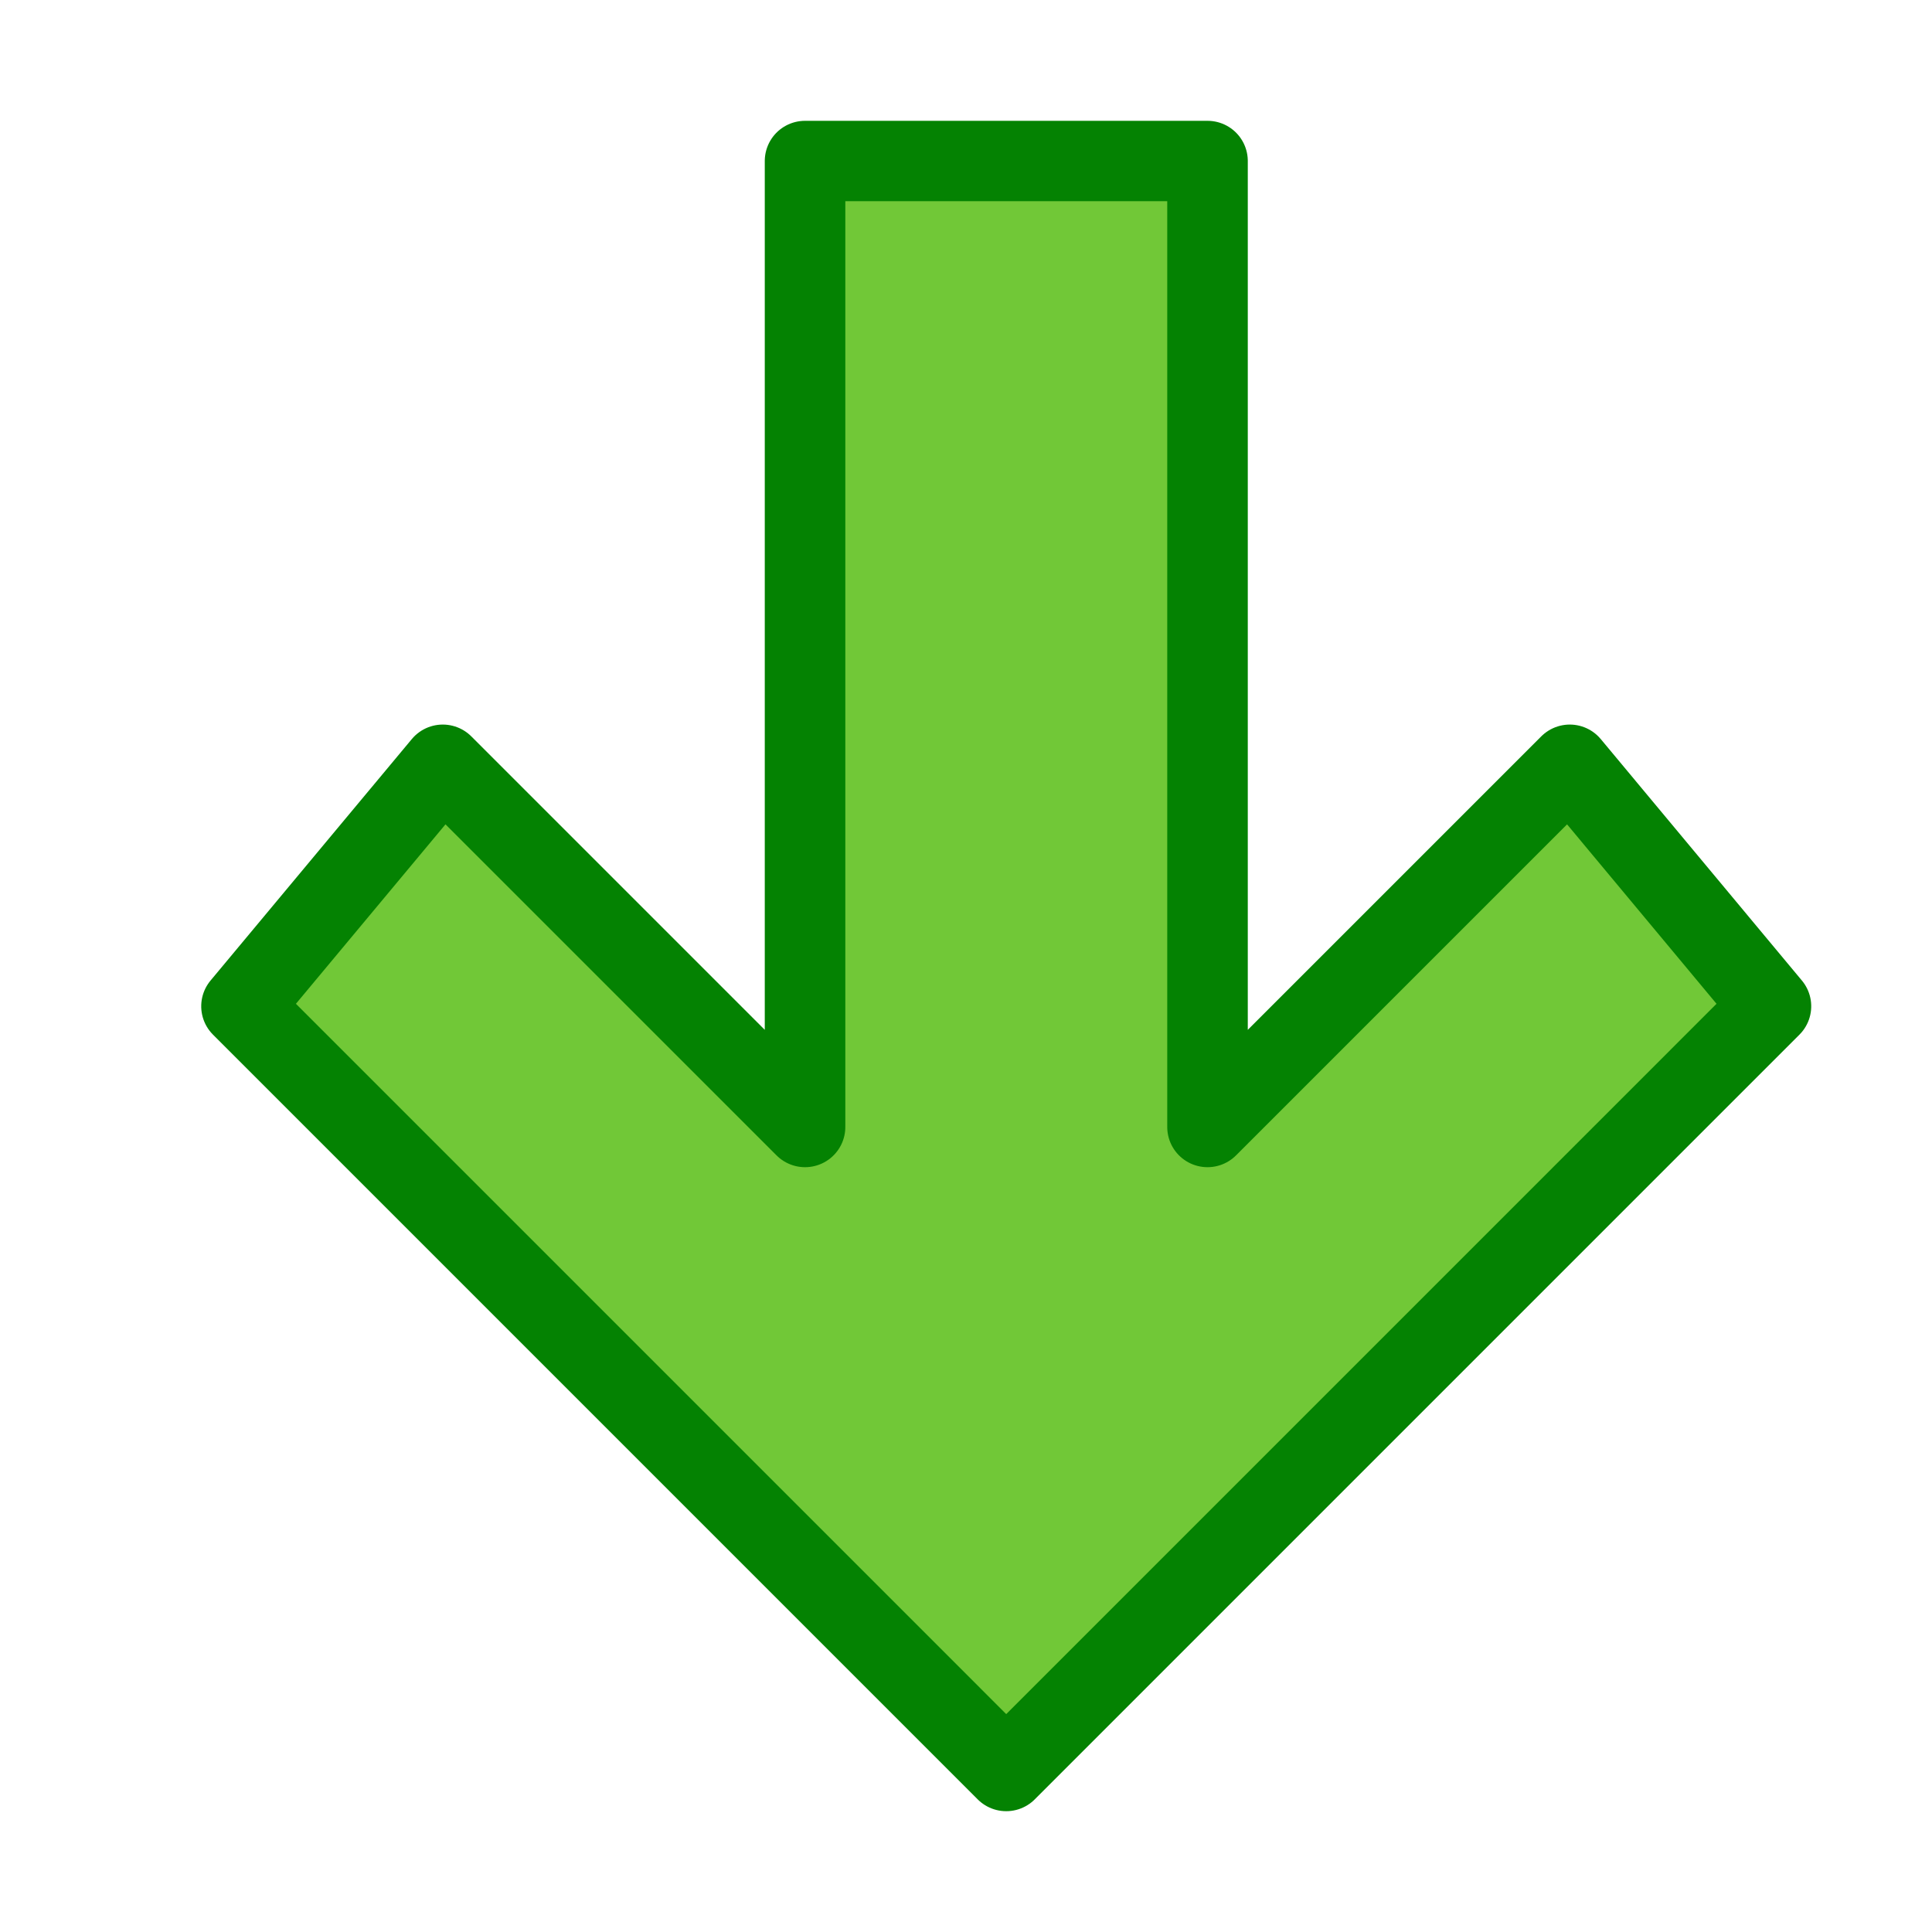
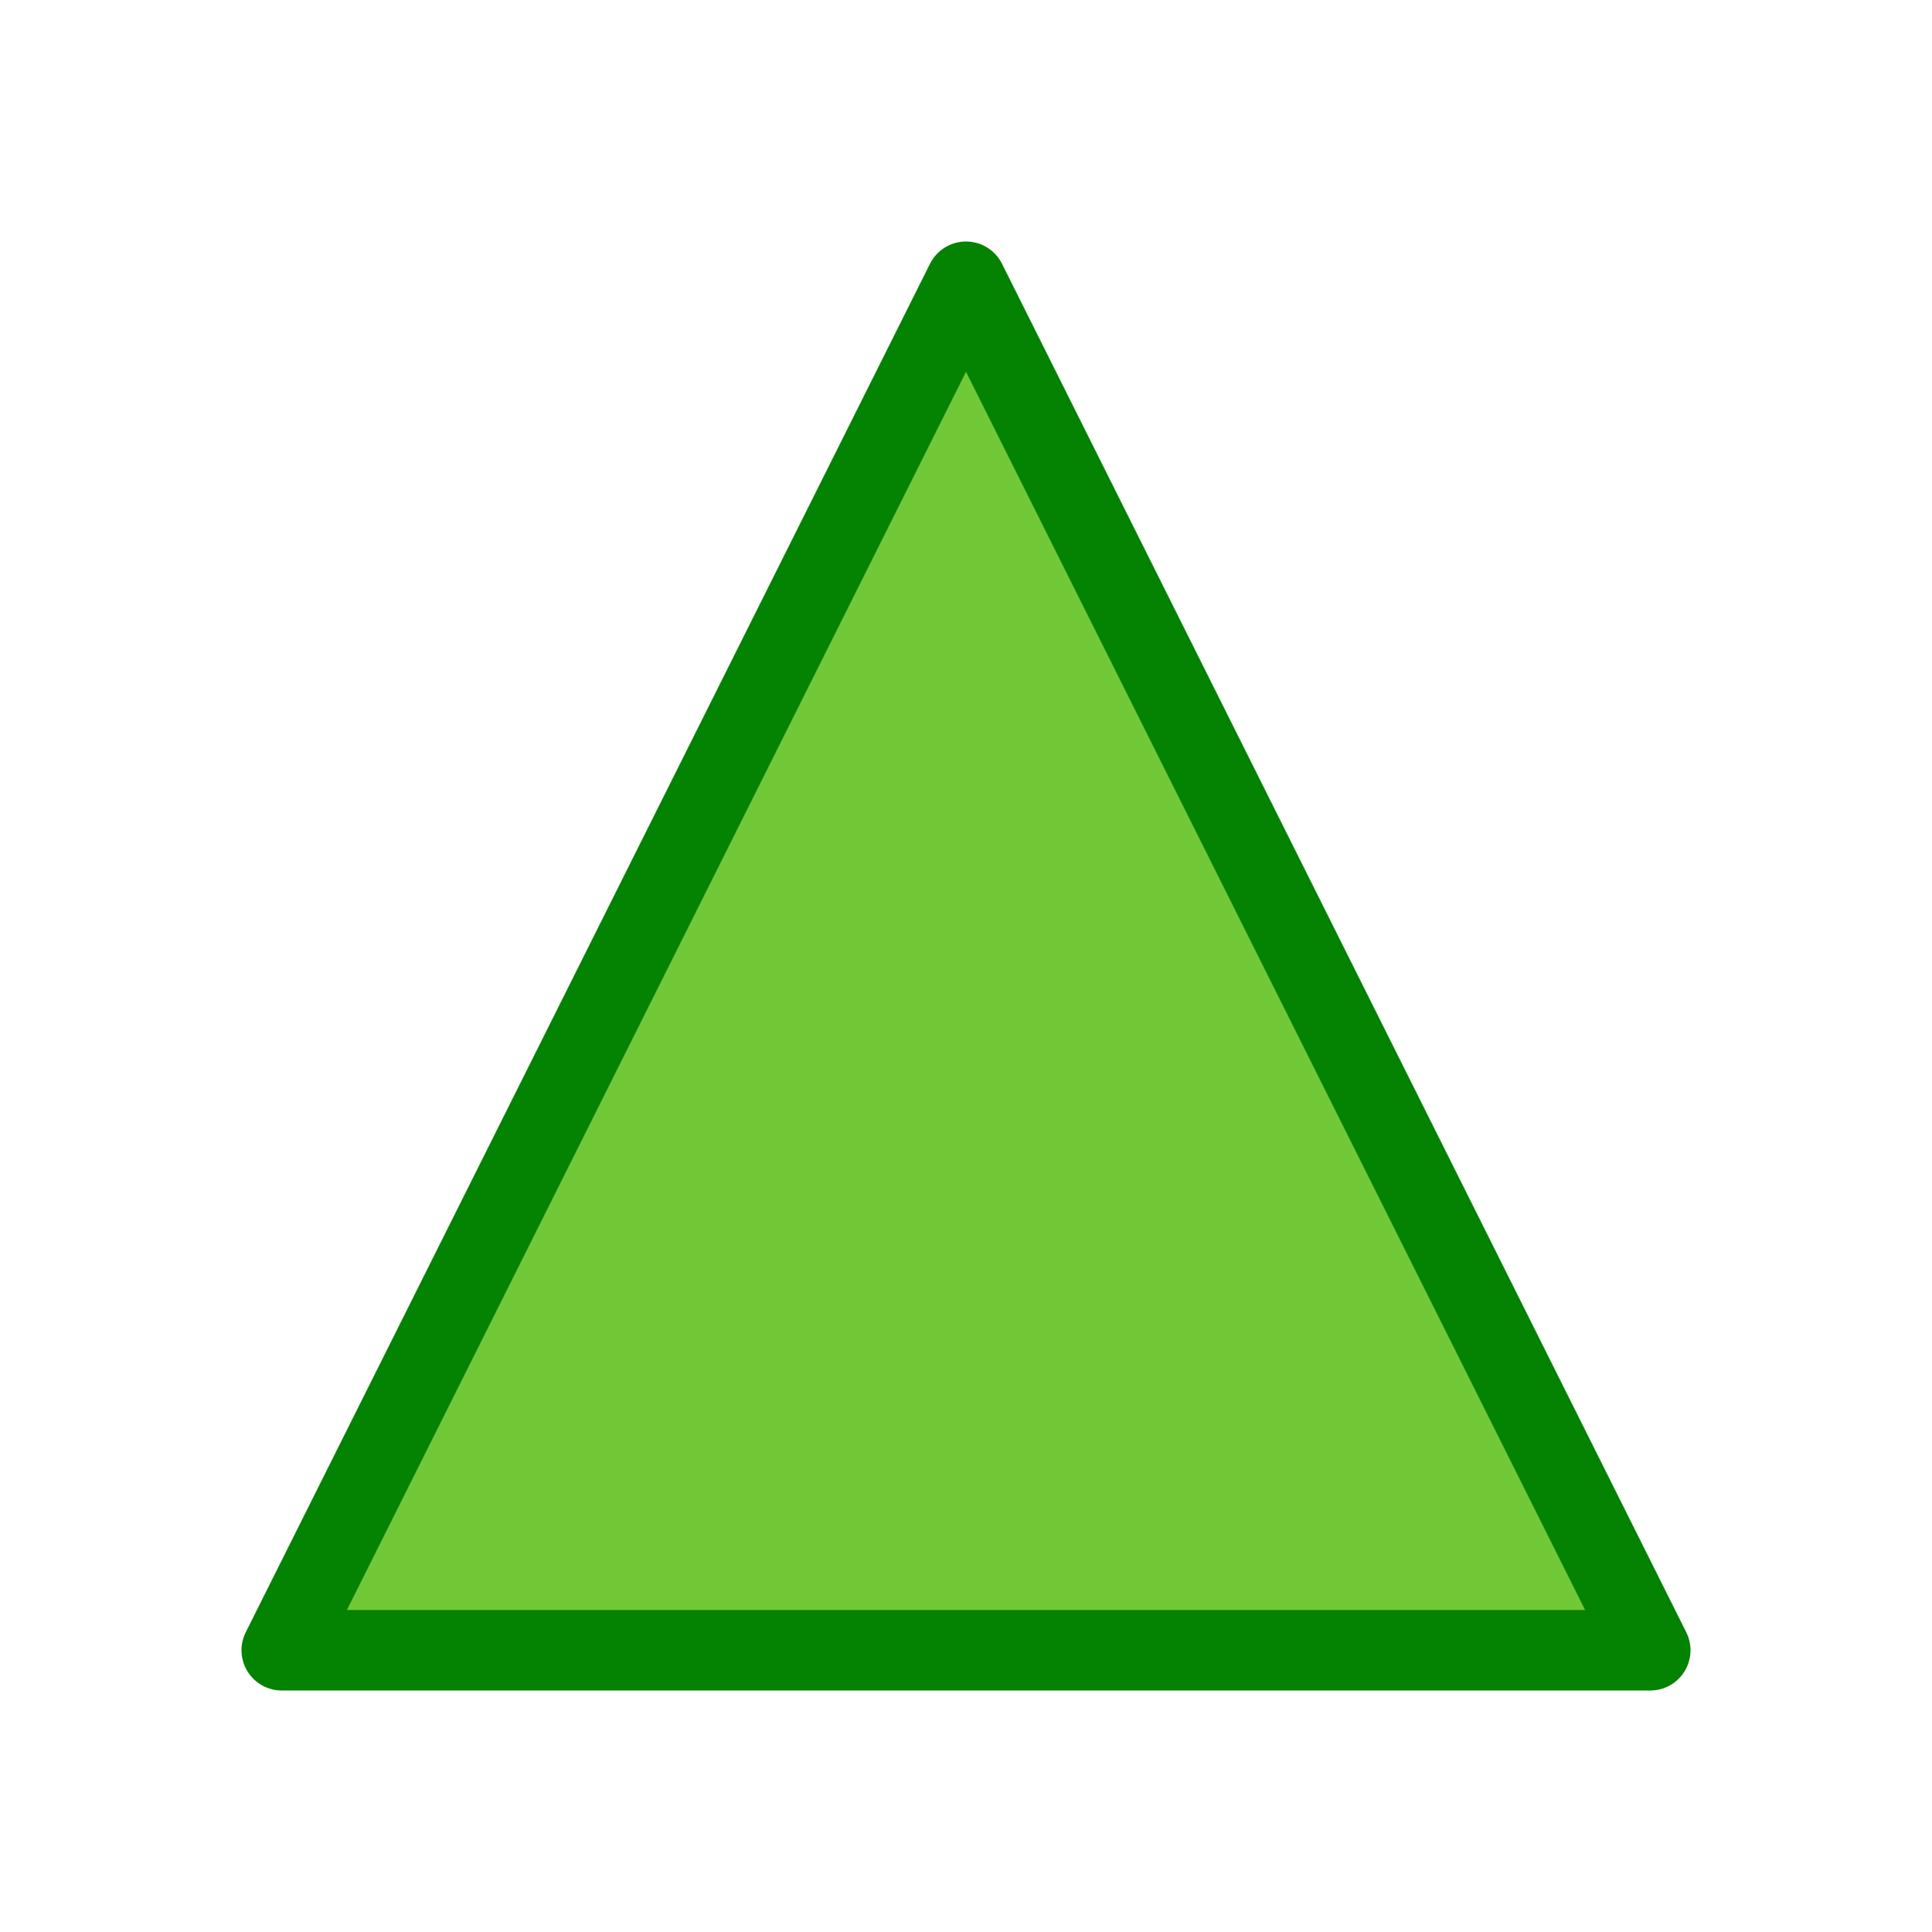
<svg xmlns="http://www.w3.org/2000/svg" width="24" height="24" id="svg2" version="1.0">
  <defs id="defs4" />
  <g id="layer1" transform="translate(0,-24)">
-     <g id="layer1-7" transform="matrix(0,1.538461,-1.541665,0,24.45832,23.69232)" style="stroke-width:0.649">
-       <g transform="translate(-52.39348,-1041.068)" id="text846" style="font-style:normal;font-weight:normal;font-size:10.667px;line-height:25px;font-family:sans-serif;letter-spacing:0px;word-spacing:0px;fill:#000000;fill-opacity:1;stroke:none;stroke-width:0.649px;stroke-linecap:butt;stroke-linejoin:miter;stroke-opacity:1" aria-label="7" />
-       <path id="path830" d="M 6.375,3.216 8.325,1.595 14.5,7.757 8.325,13.919 6.375,12.297 9.3,9.378 H 1.5 V 6.135 h 7.8 z" style="fill:#71c837;fill-opacity:1;fill-rule:evenodd;stroke:#048202;stroke-width:0.649px;stroke-linecap:round;stroke-linejoin:round;stroke-opacity:1" />
+     <g id="layer1-72" transform="matrix(1,0,0,-1,0,72)">
+       <g transform="rotate(90,12,36)" id="layer1-1">
+         <g aria-label="7" style="font-style:normal;font-weight:normal;font-size:10.667px;line-height:25px;font-family:sans-serif;letter-spacing:0px;word-spacing:0px;fill:#000000;fill-opacity:1;stroke:none;stroke-width:0.662px;stroke-linecap:butt;stroke-linejoin:miter;stroke-opacity:1" id="text846-2" transform="matrix(1.52,0,0,1.5,-107.1781,-1541.601)" />
+         <g aria-label="7" style="font-style:normal;font-weight:normal;font-size:10.667px;line-height:25px;font-family:sans-serif;letter-spacing:0px;word-spacing:0px;fill:#000000;fill-opacity:1;stroke:none;stroke-width:0.662px;stroke-linecap:butt;stroke-linejoin:miter;stroke-opacity:1" id="text846-2-9" transform="matrix(1.52,0,0,1.5,-140.5738,-1550.538)" />
+         <path style="fill:#71c837;fill-opacity:1;fill-rule:evenodd;stroke:#048202;stroke-width:1px;stroke-linecap:round;stroke-linejoin:round;stroke-opacity:1" d="M 3.5,27.5 20.5,36 3.5,44.5 Z" id="path830-5-5" />
+       </g>
    </g>
  </g>
</svg>
